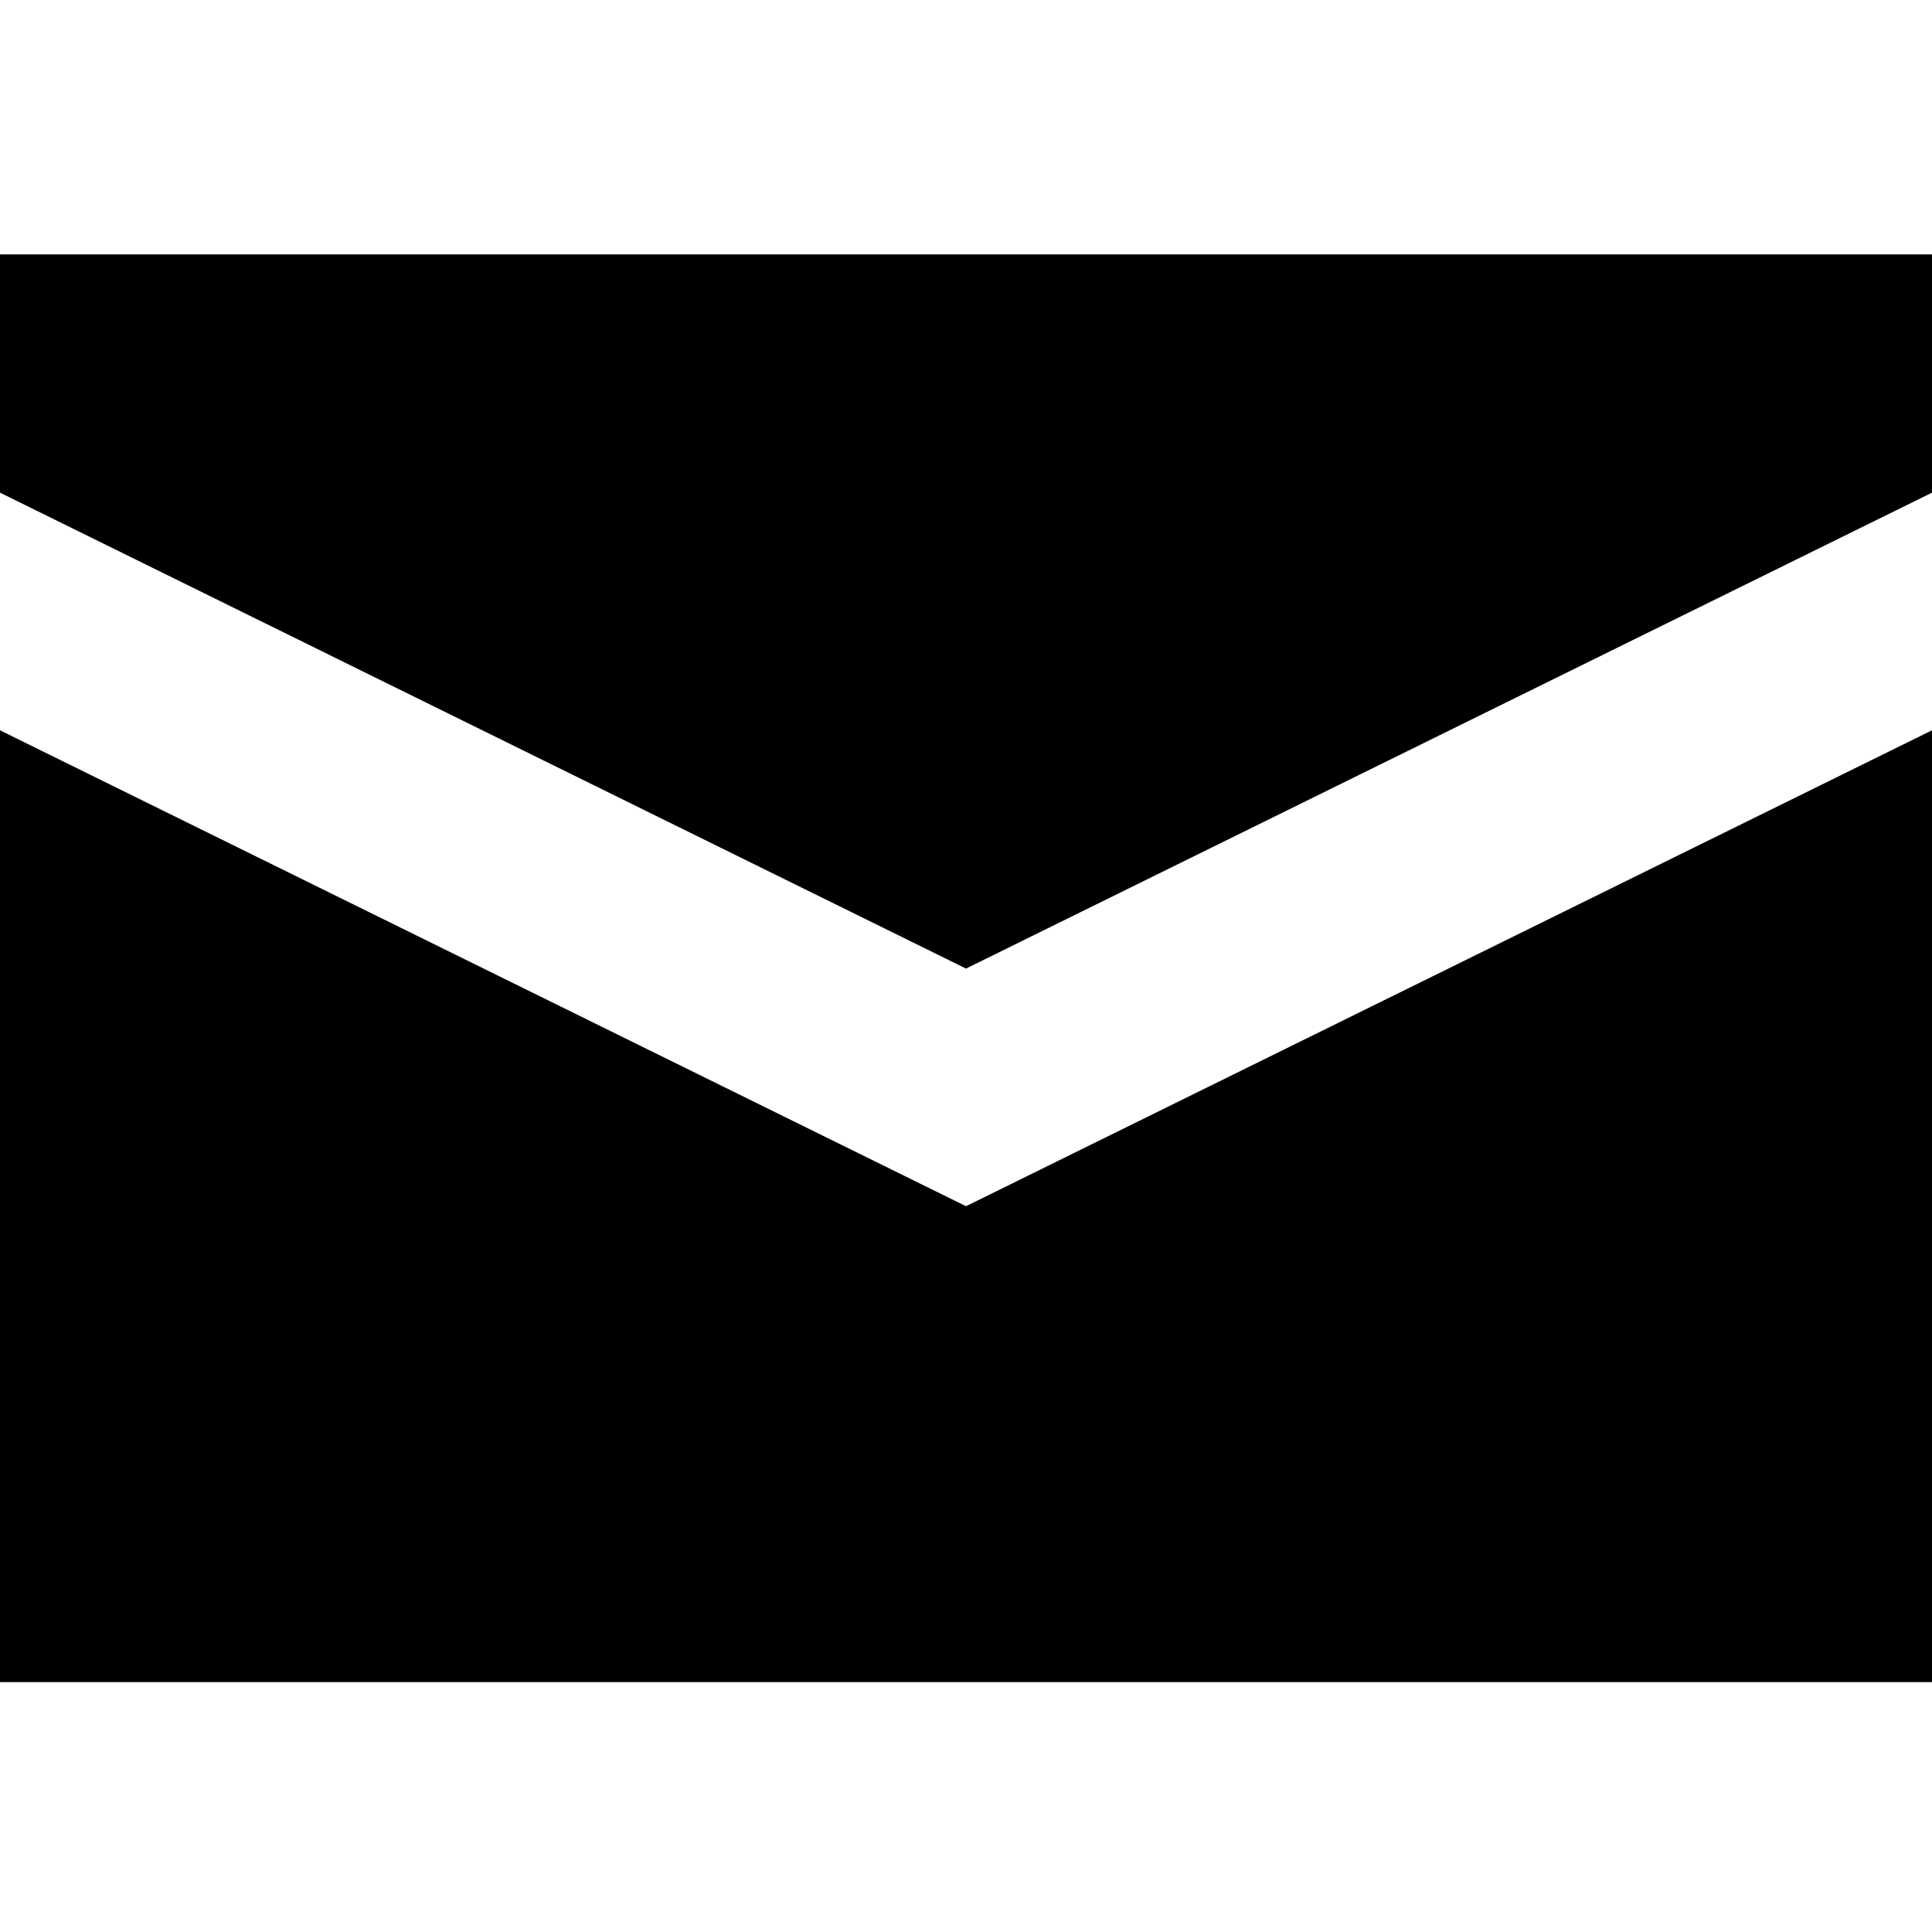
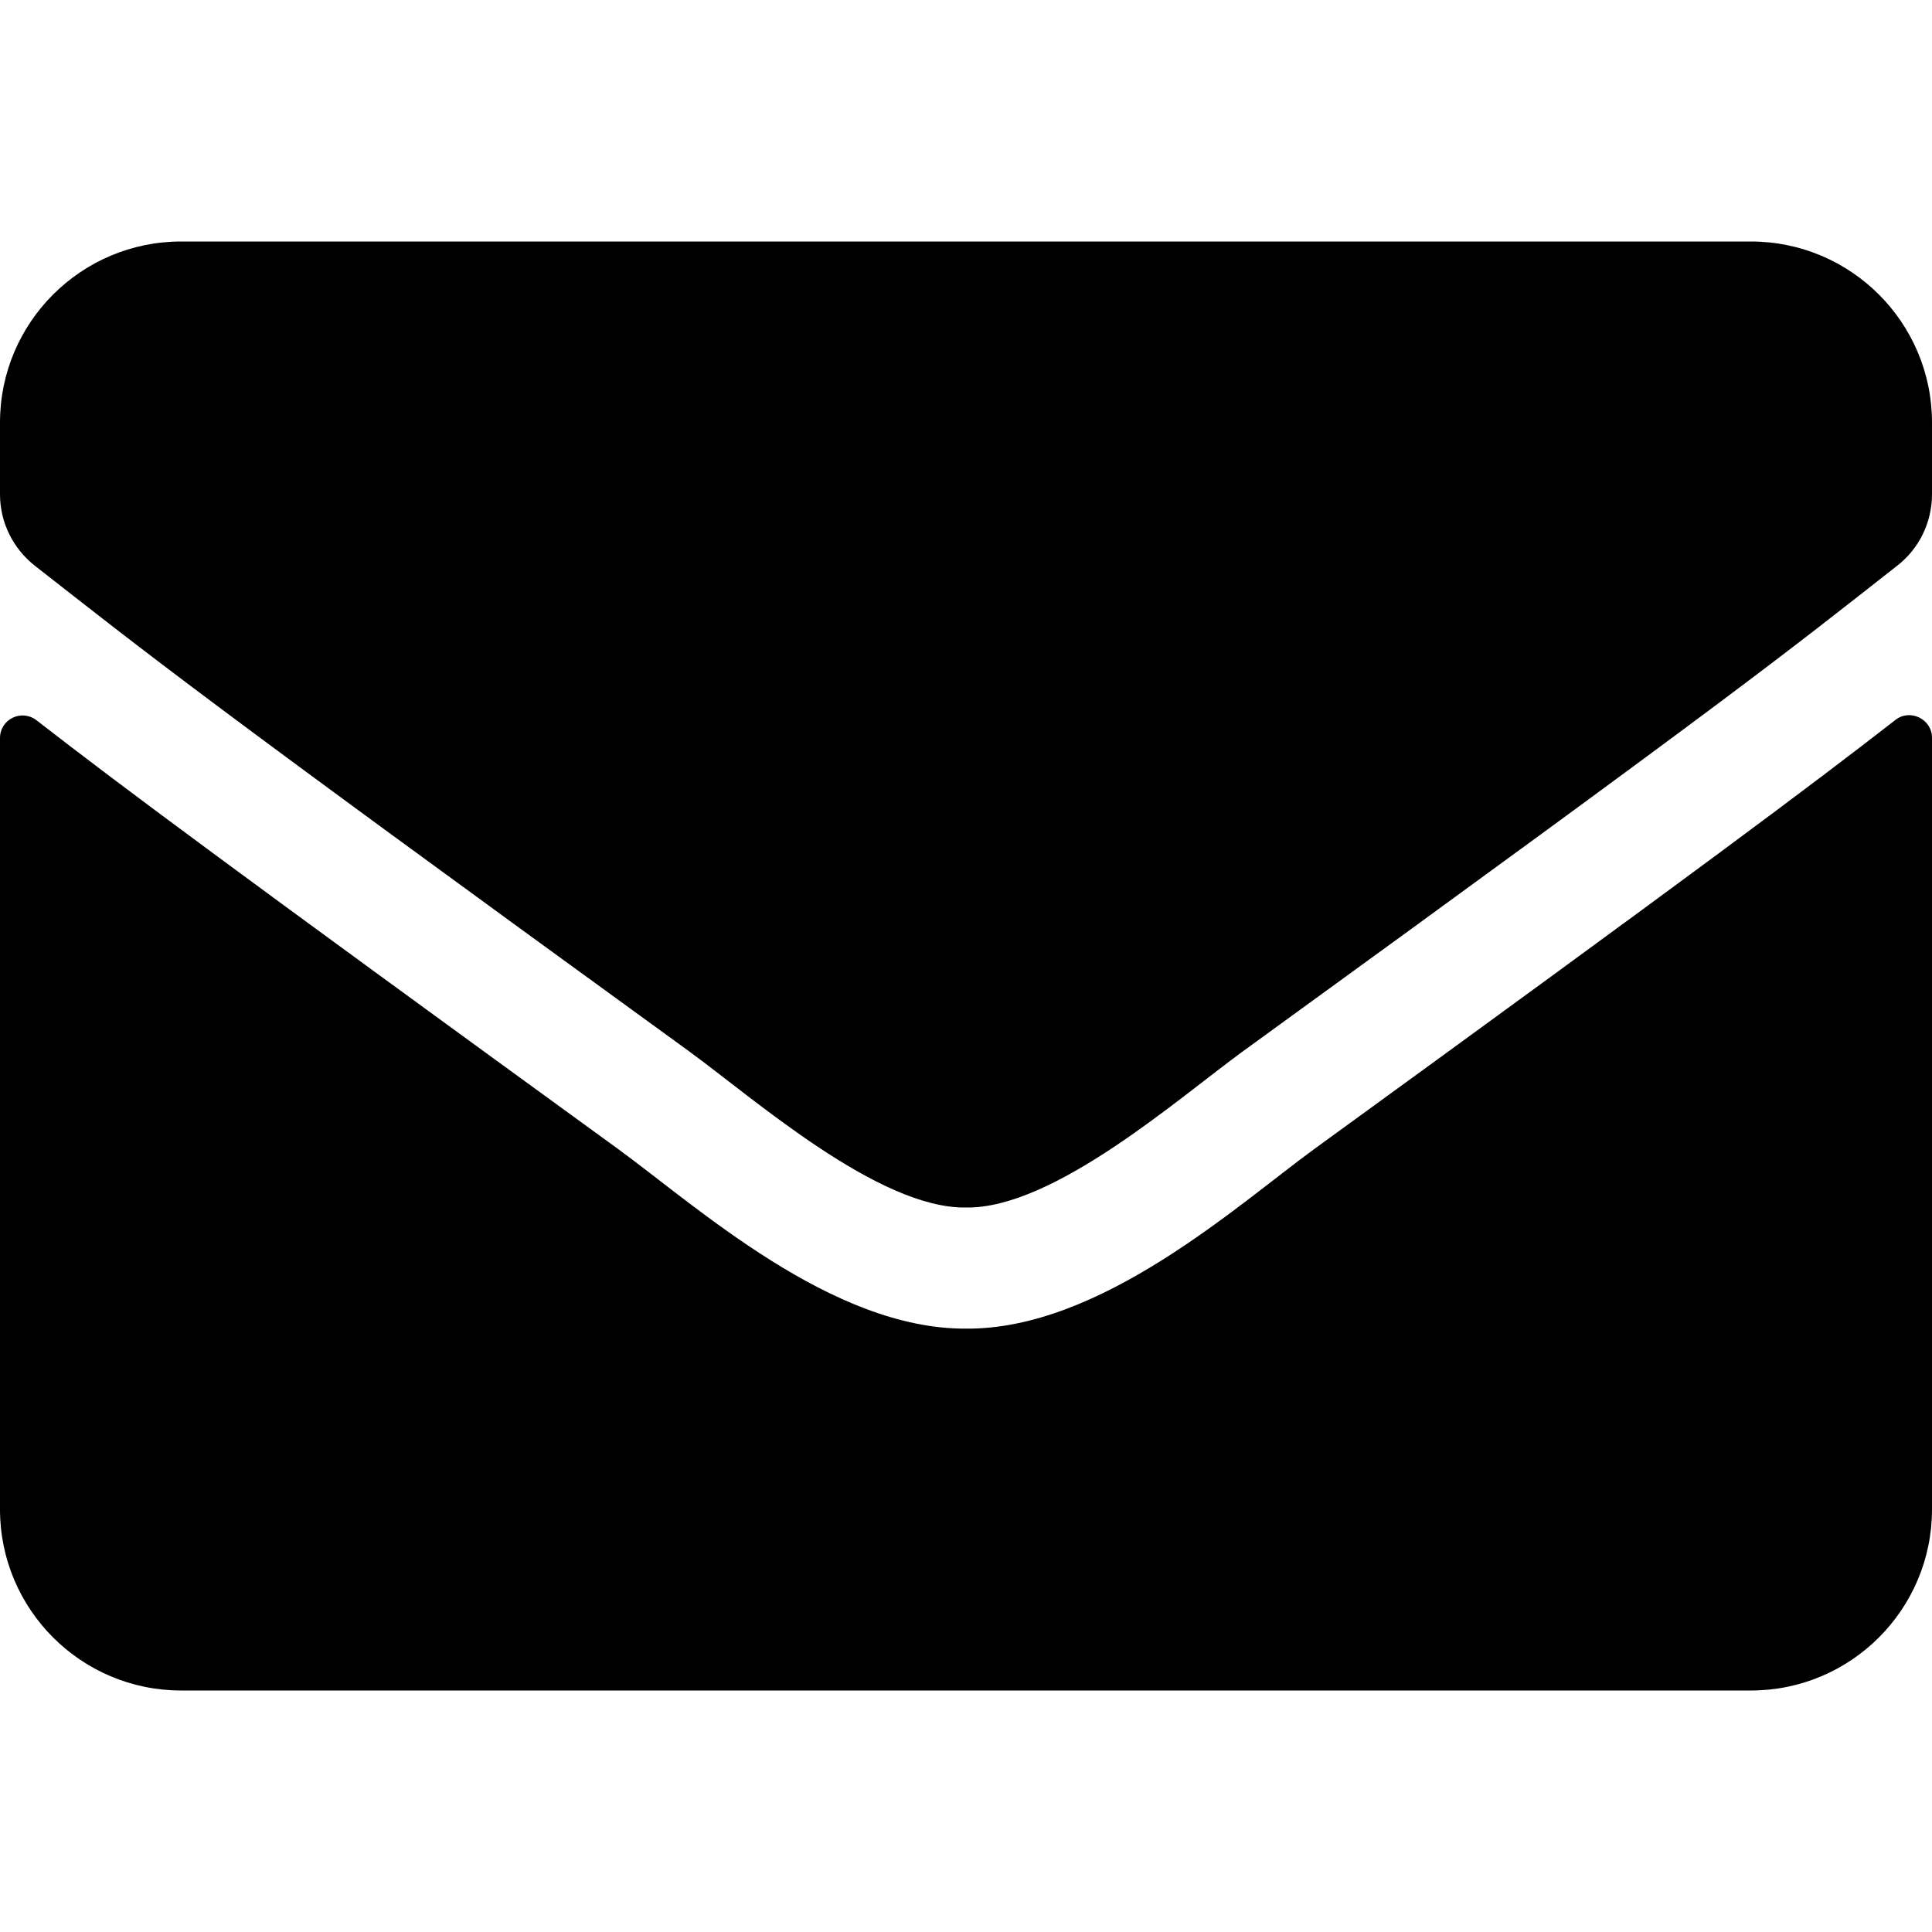
- <svg xmlns="http://www.w3.org/2000/svg" id="Layer_1" data-name="Layer 1" viewBox="0 0 30 30">
-   <polygon points="0 11.34 0 26.12 30 26.12 30 11.34 15 18.73 0 11.34" />
-   <polygon points="0 3.95 0 7.65 15 15.04 30 7.65 30 3.95 0 3.95" />
+ <svg xmlns="http://www.w3.org/2000/svg" aria-hidden="true" role="img" viewBox="0 0 512 512">
+   <path d="M502.3 190.8c3.9-3.1 9.7-.2 9.7 4.7V400c0 26.5-21.5 48-48 48H48c-26.5 0-48-21.5-48-48V195.6c0-5 5.7-7.8 9.7-4.7 22.4 17.4 52.1 39.5 154.1 113.6 21.1 15.4 56.7 47.8 92.2 47.6 35.7.3 72-32.8 92.3-47.6 102-74.1 131.6-96.3 154-113.7zM256 320c23.2.4 56.6-29.2 73.4-41.4 132.7-96.3 142.8-104.7 173.4-128.7 5.8-4.5 9.2-11.5 9.2-18.9v-19c0-26.5-21.5-48-48-48H48C21.5 64 0 85.5 0 112v19c0 7.4 3.4 14.3 9.2 18.9 30.6 23.9 40.7 32.4 173.4 128.7 16.8 12.2 50.2 41.8 73.4 41.4z" />
</svg>
